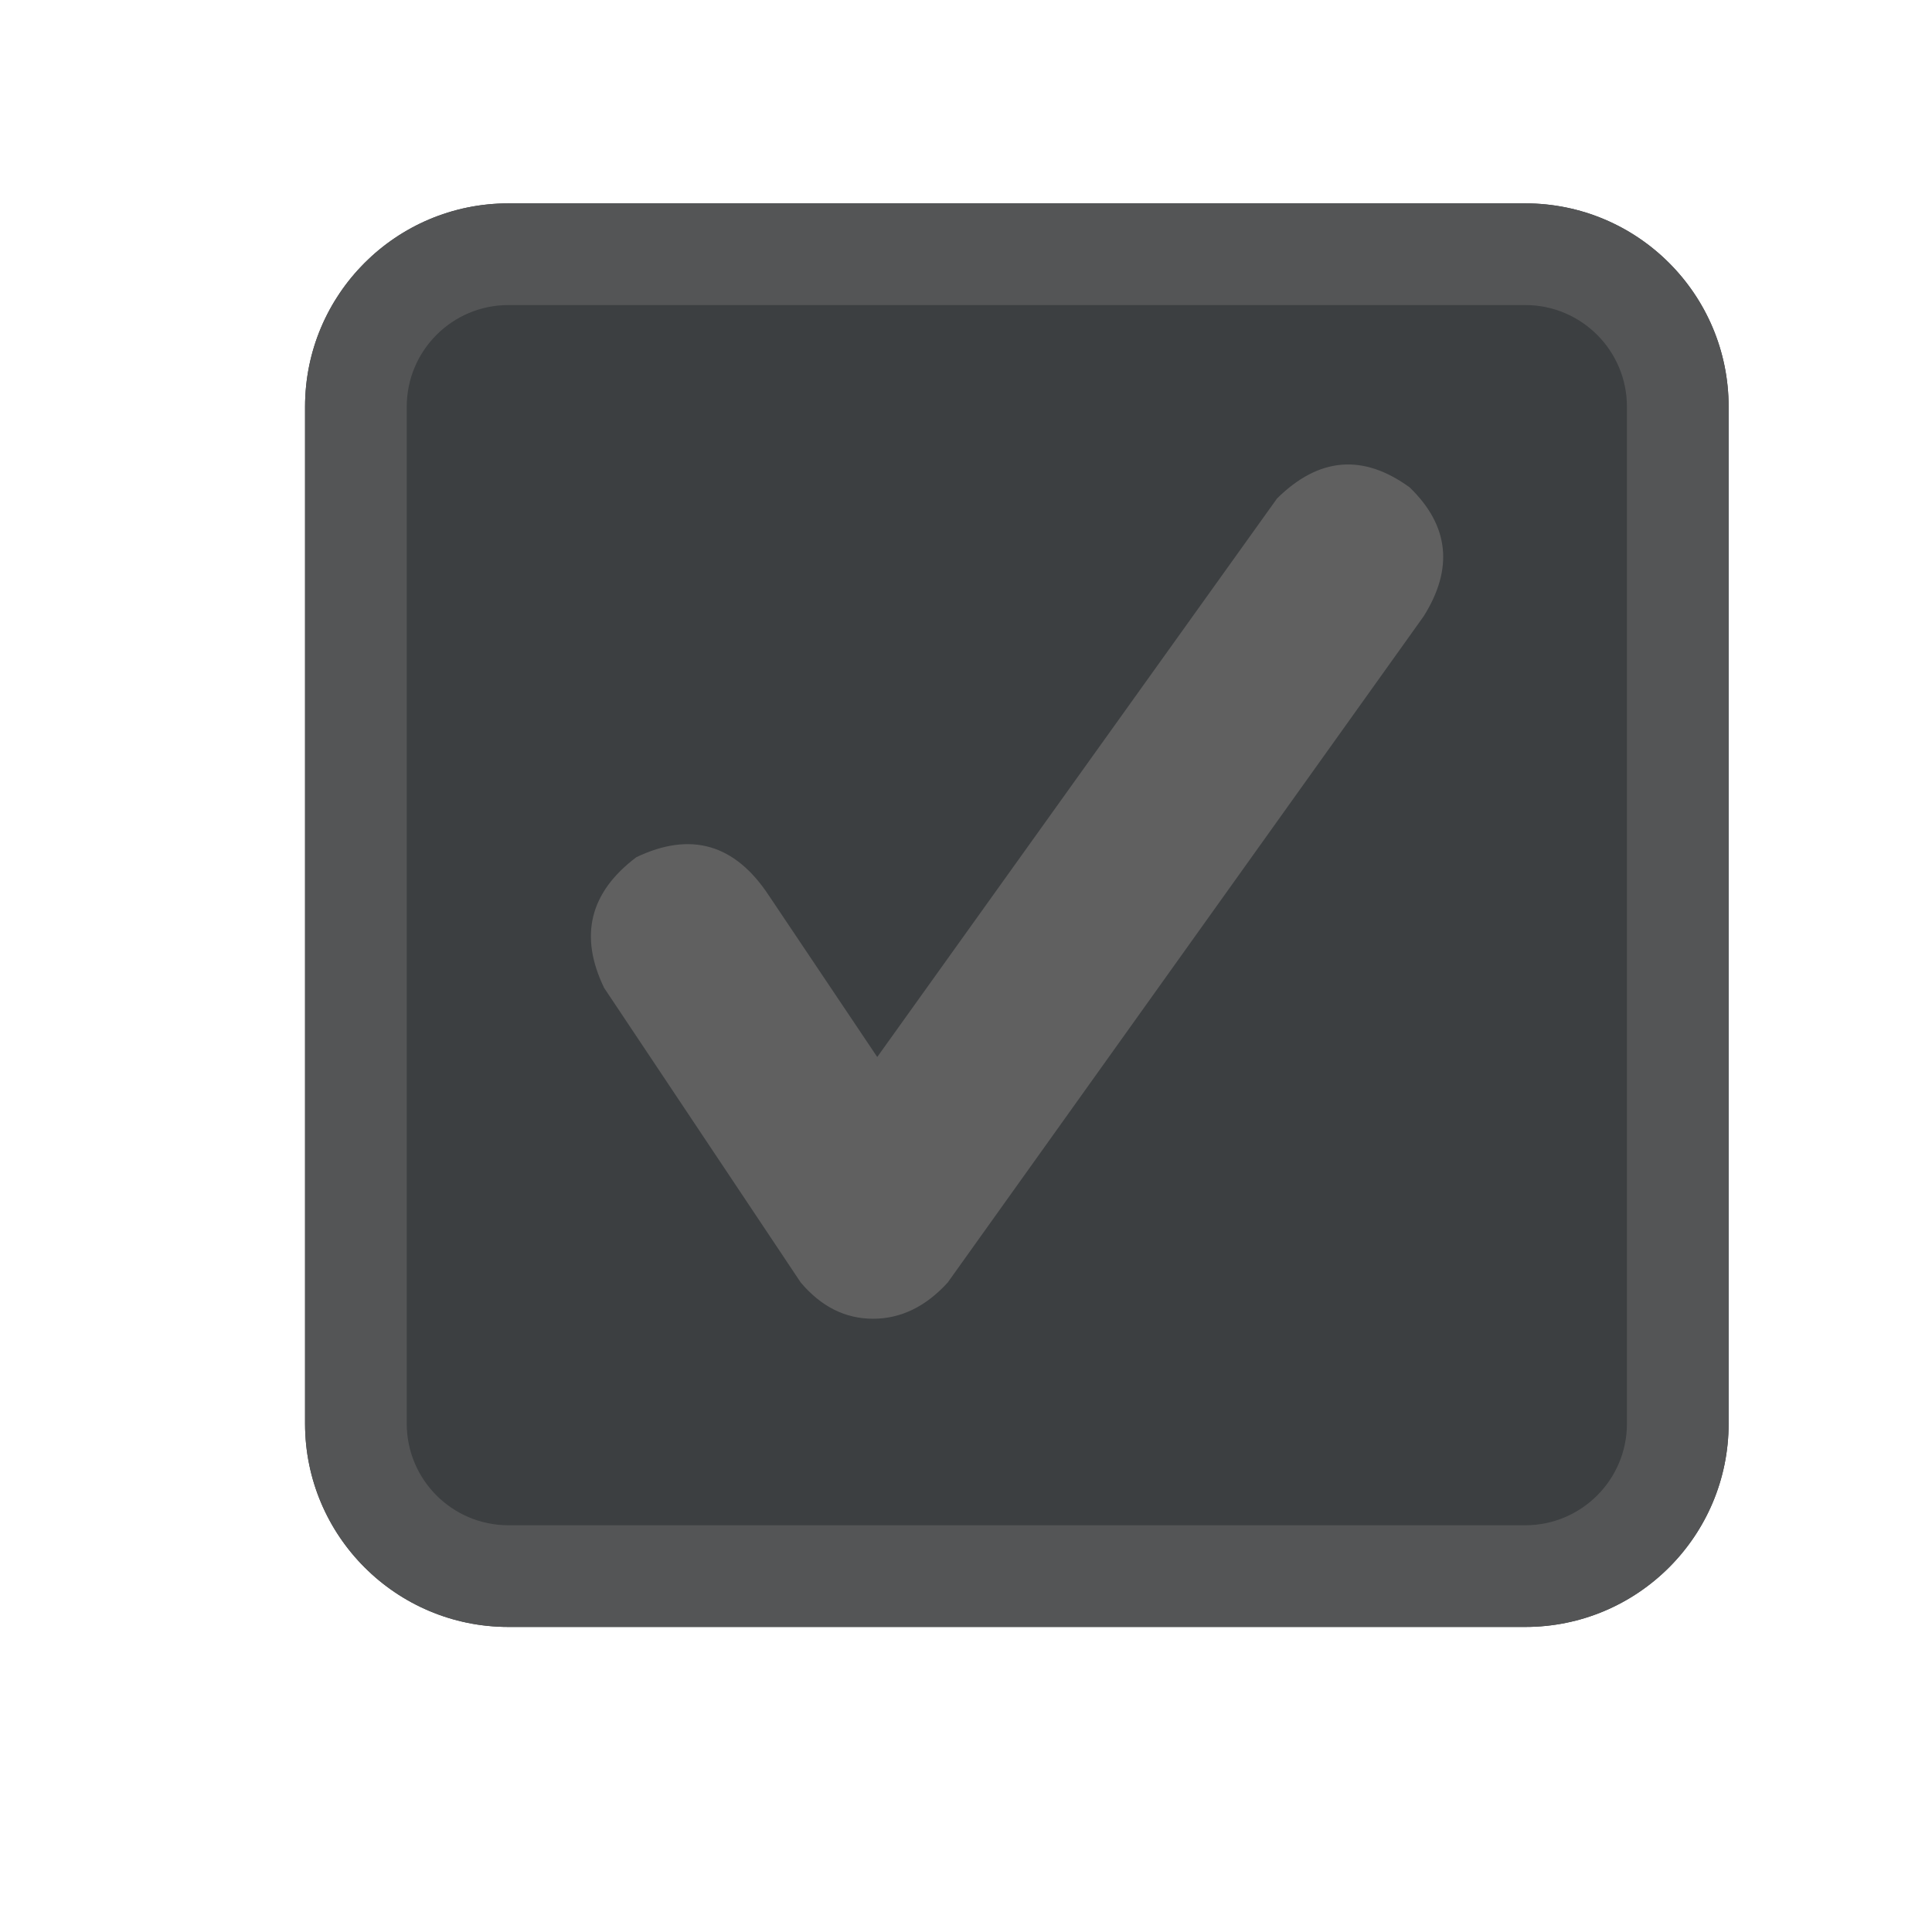
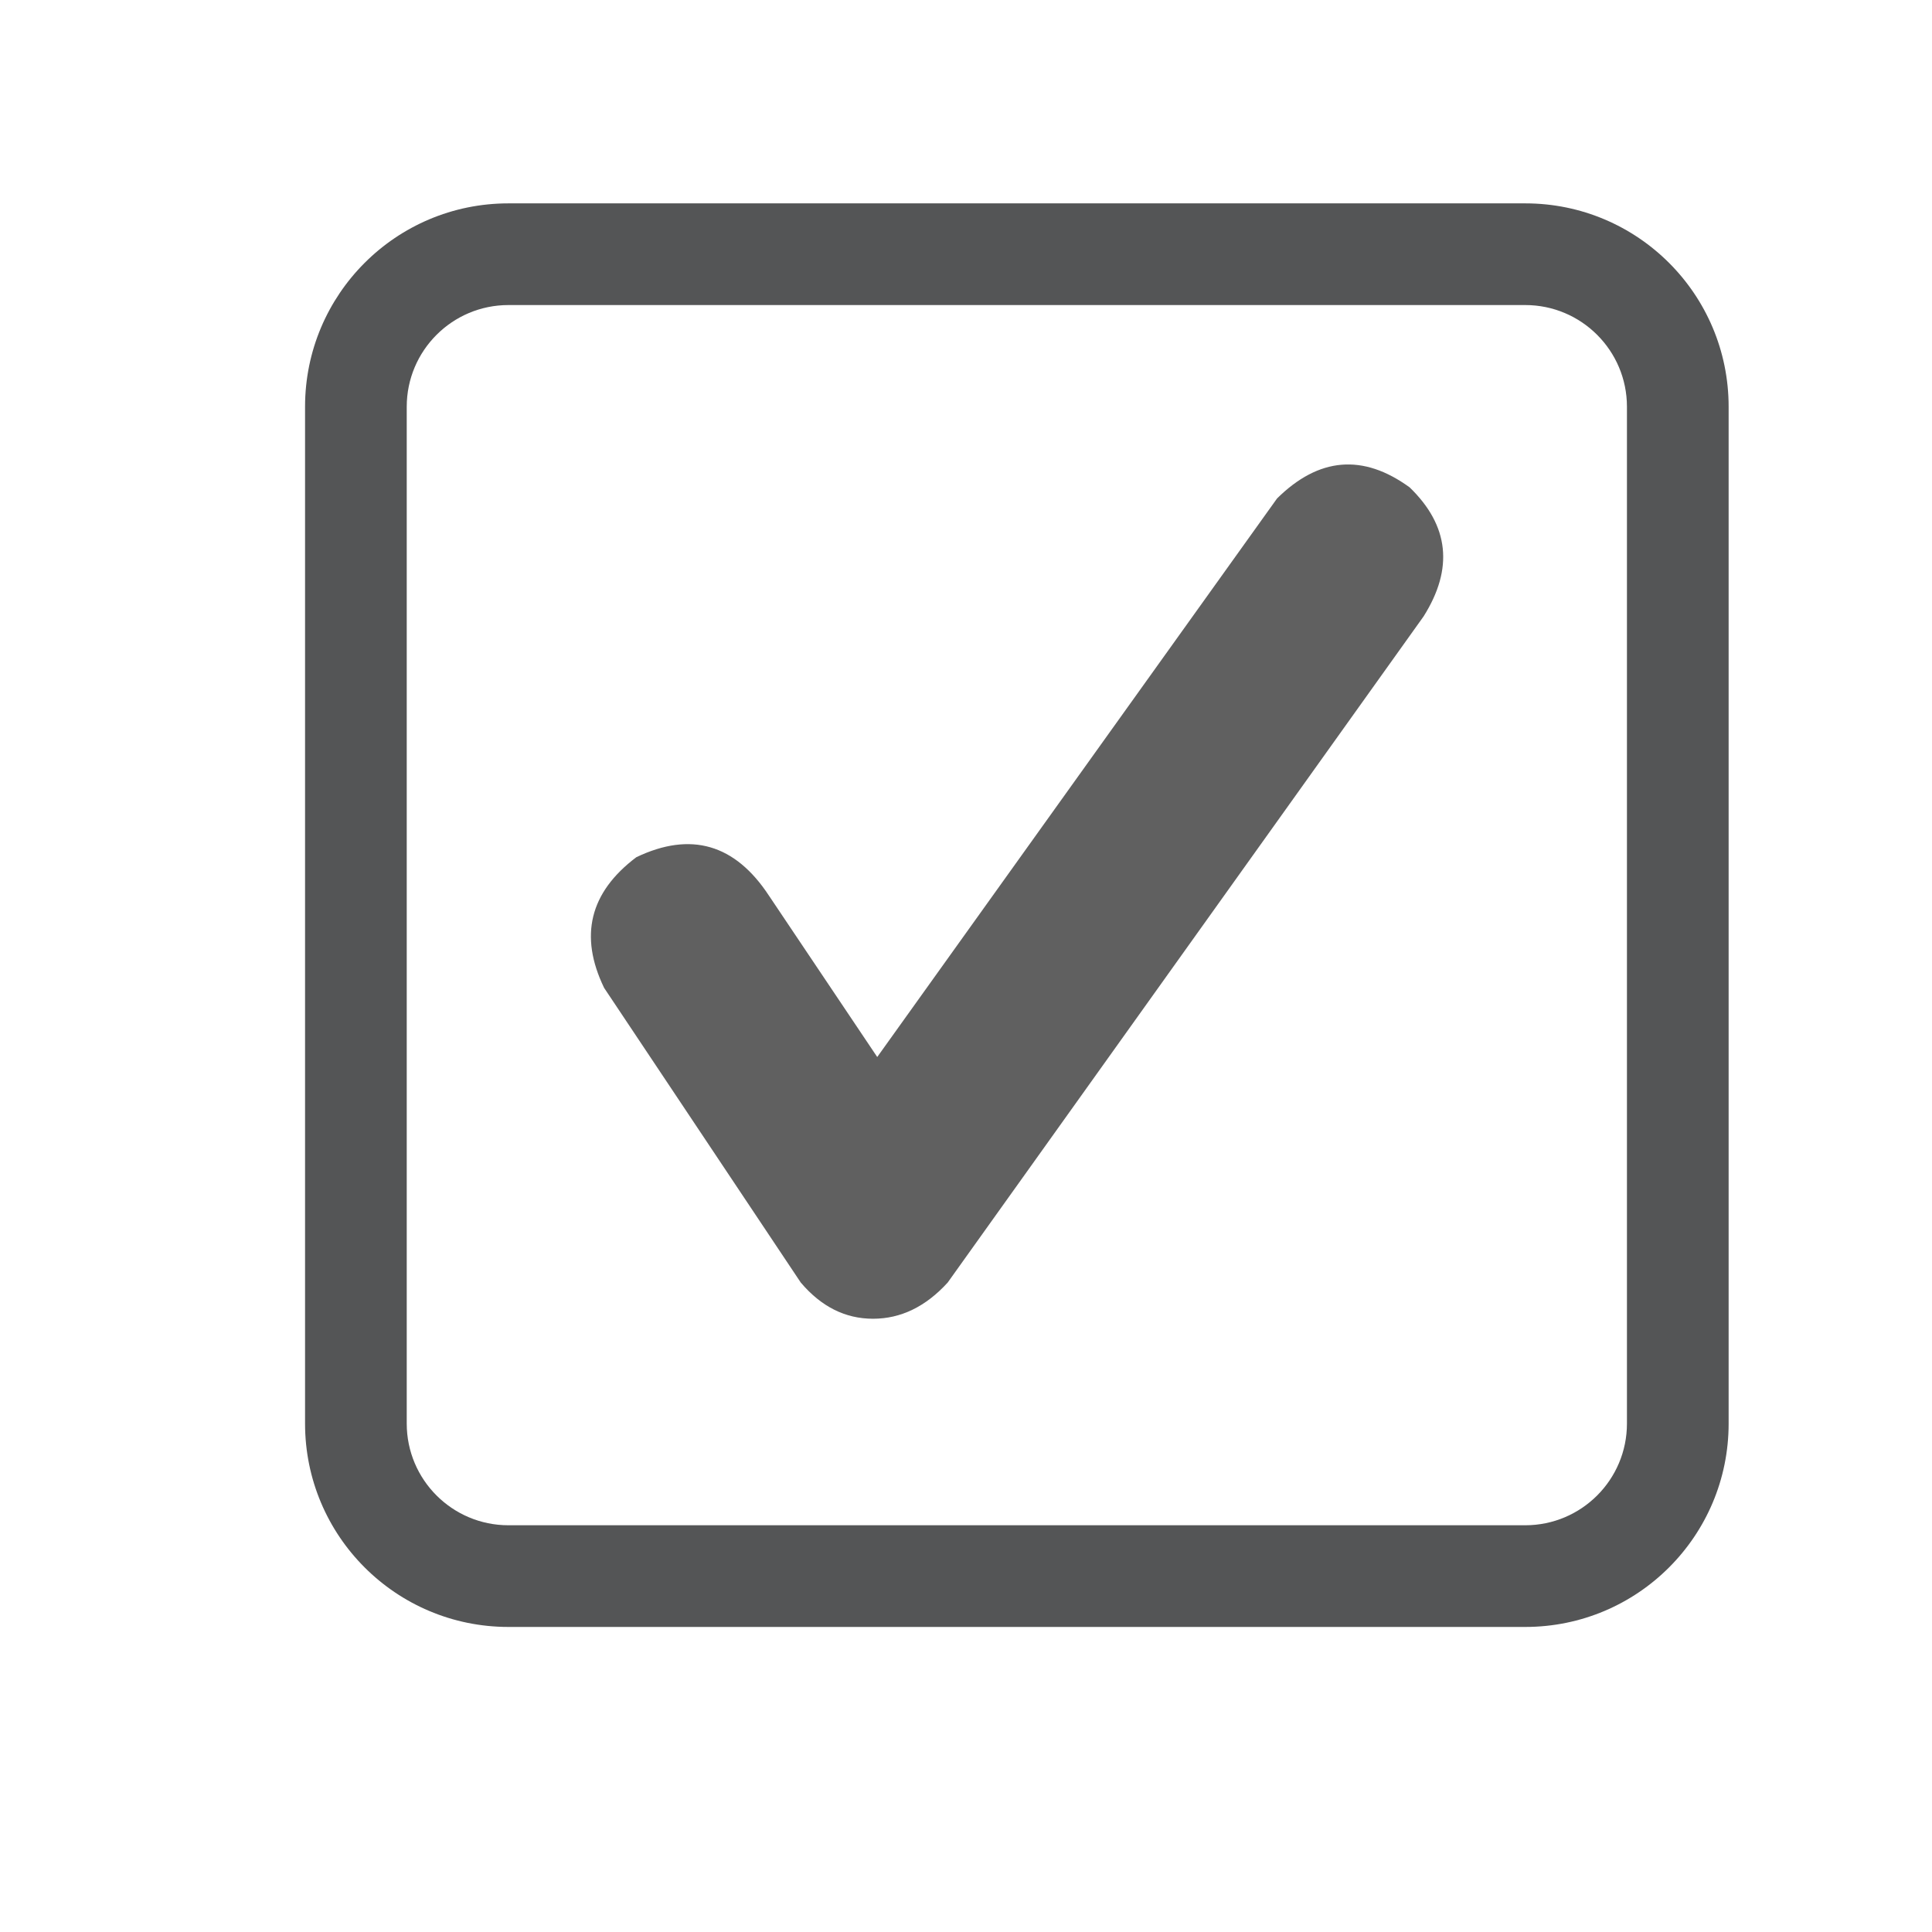
<svg xmlns="http://www.w3.org/2000/svg" width="19" height="19" viewBox="0 0 19 19">
  <g fill="none" fill-rule="evenodd">
-     <rect width="14" height="14" x="3" y="2" fill="#3C3F41" rx="2" />
    <path fill="#545556" d="M5,2 L15,2 C16.105,2 17,2.895 17,4 L17,14 C17,15.105 16.105,16 15,16 L5,16 C3.895,16 3,15.105 3,14 L3,4 C3,2.895 3.895,2 5,2 Z M5,3 C4.448,3 4,3.448 4,4 L4,14 C4,14.552 4.448,15 5,15 L15,15 C15.552,15 16,14.552 16,14 L16,4 C16,3.448 15.552,3 15,3 L5,3 Z" />
    <path fill="#606060" d="M8.627,10.395 L12.559,4.902 C12.97,4.496 13.405,4.46 13.863,4.793 C14.251,5.168 14.297,5.591 14,6.062 L9.32,12.613 C9.104,12.85 8.859,12.969 8.586,12.969 C8.312,12.969 8.076,12.85 7.875,12.613 L5.941,9.715 C5.694,9.204 5.799,8.776 6.258,8.43 C6.794,8.174 7.229,8.301 7.562,8.808 L8.627,10.395 Z" />
  </g>
</svg>
